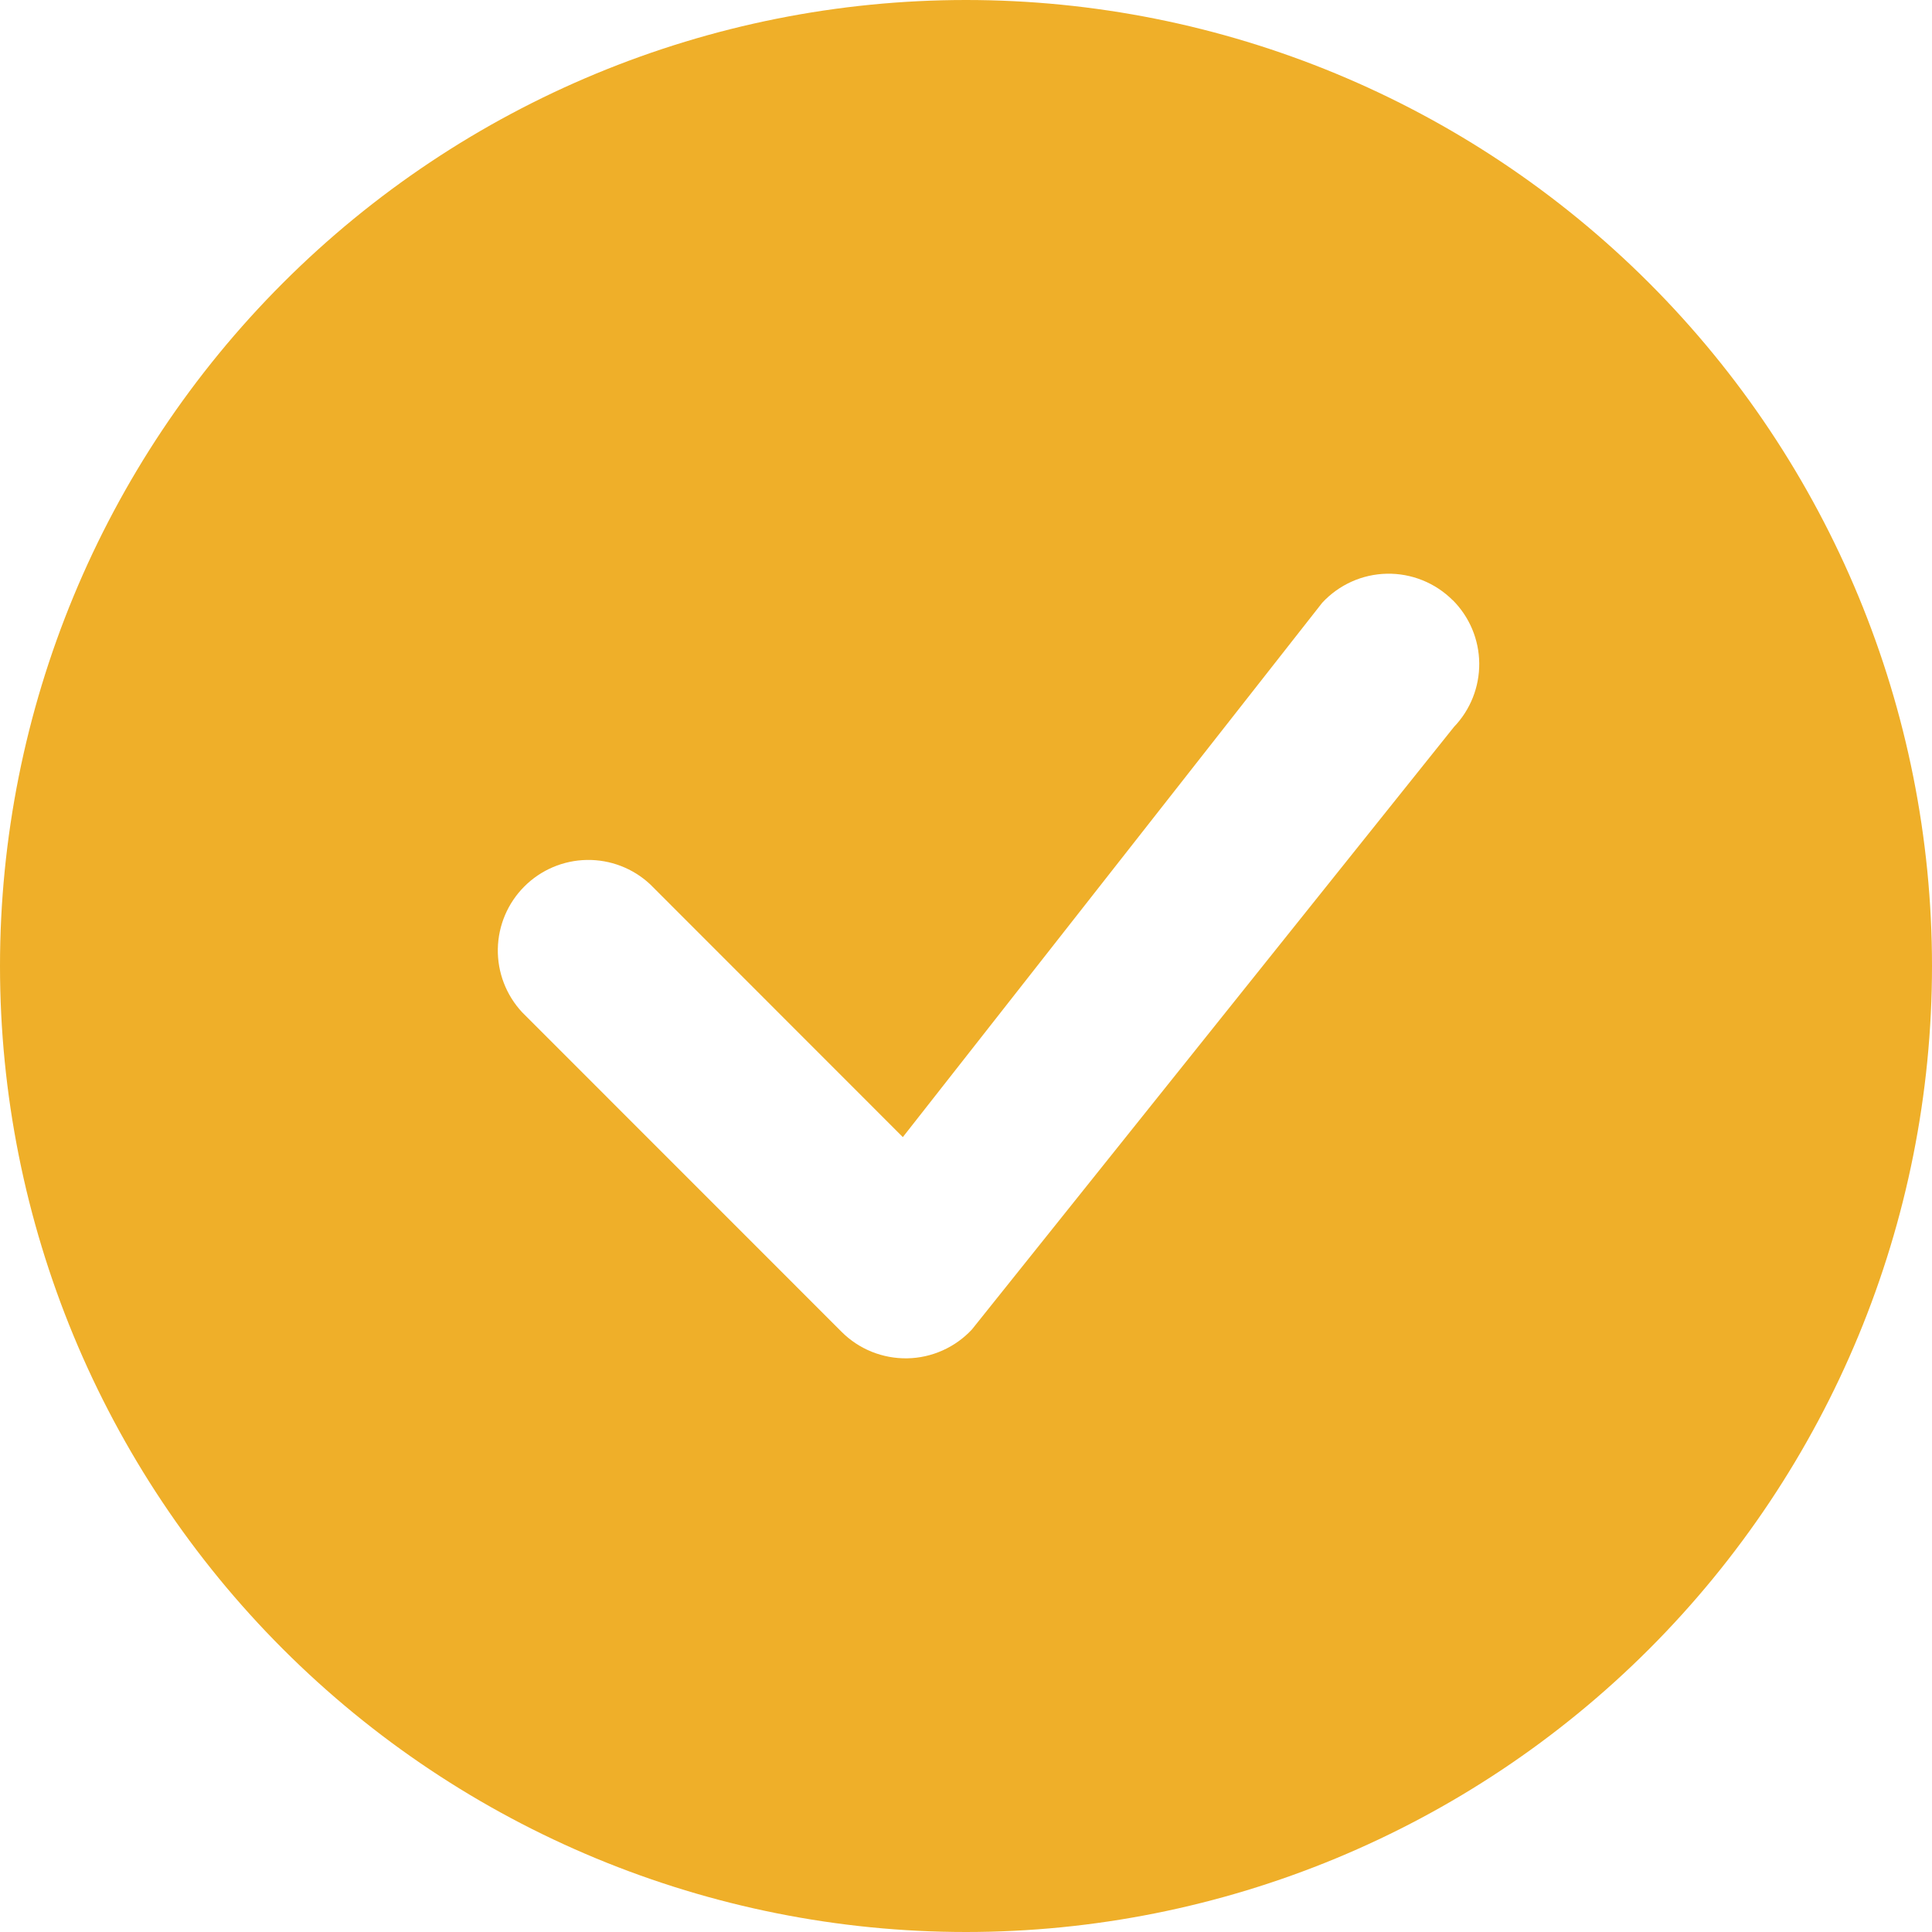
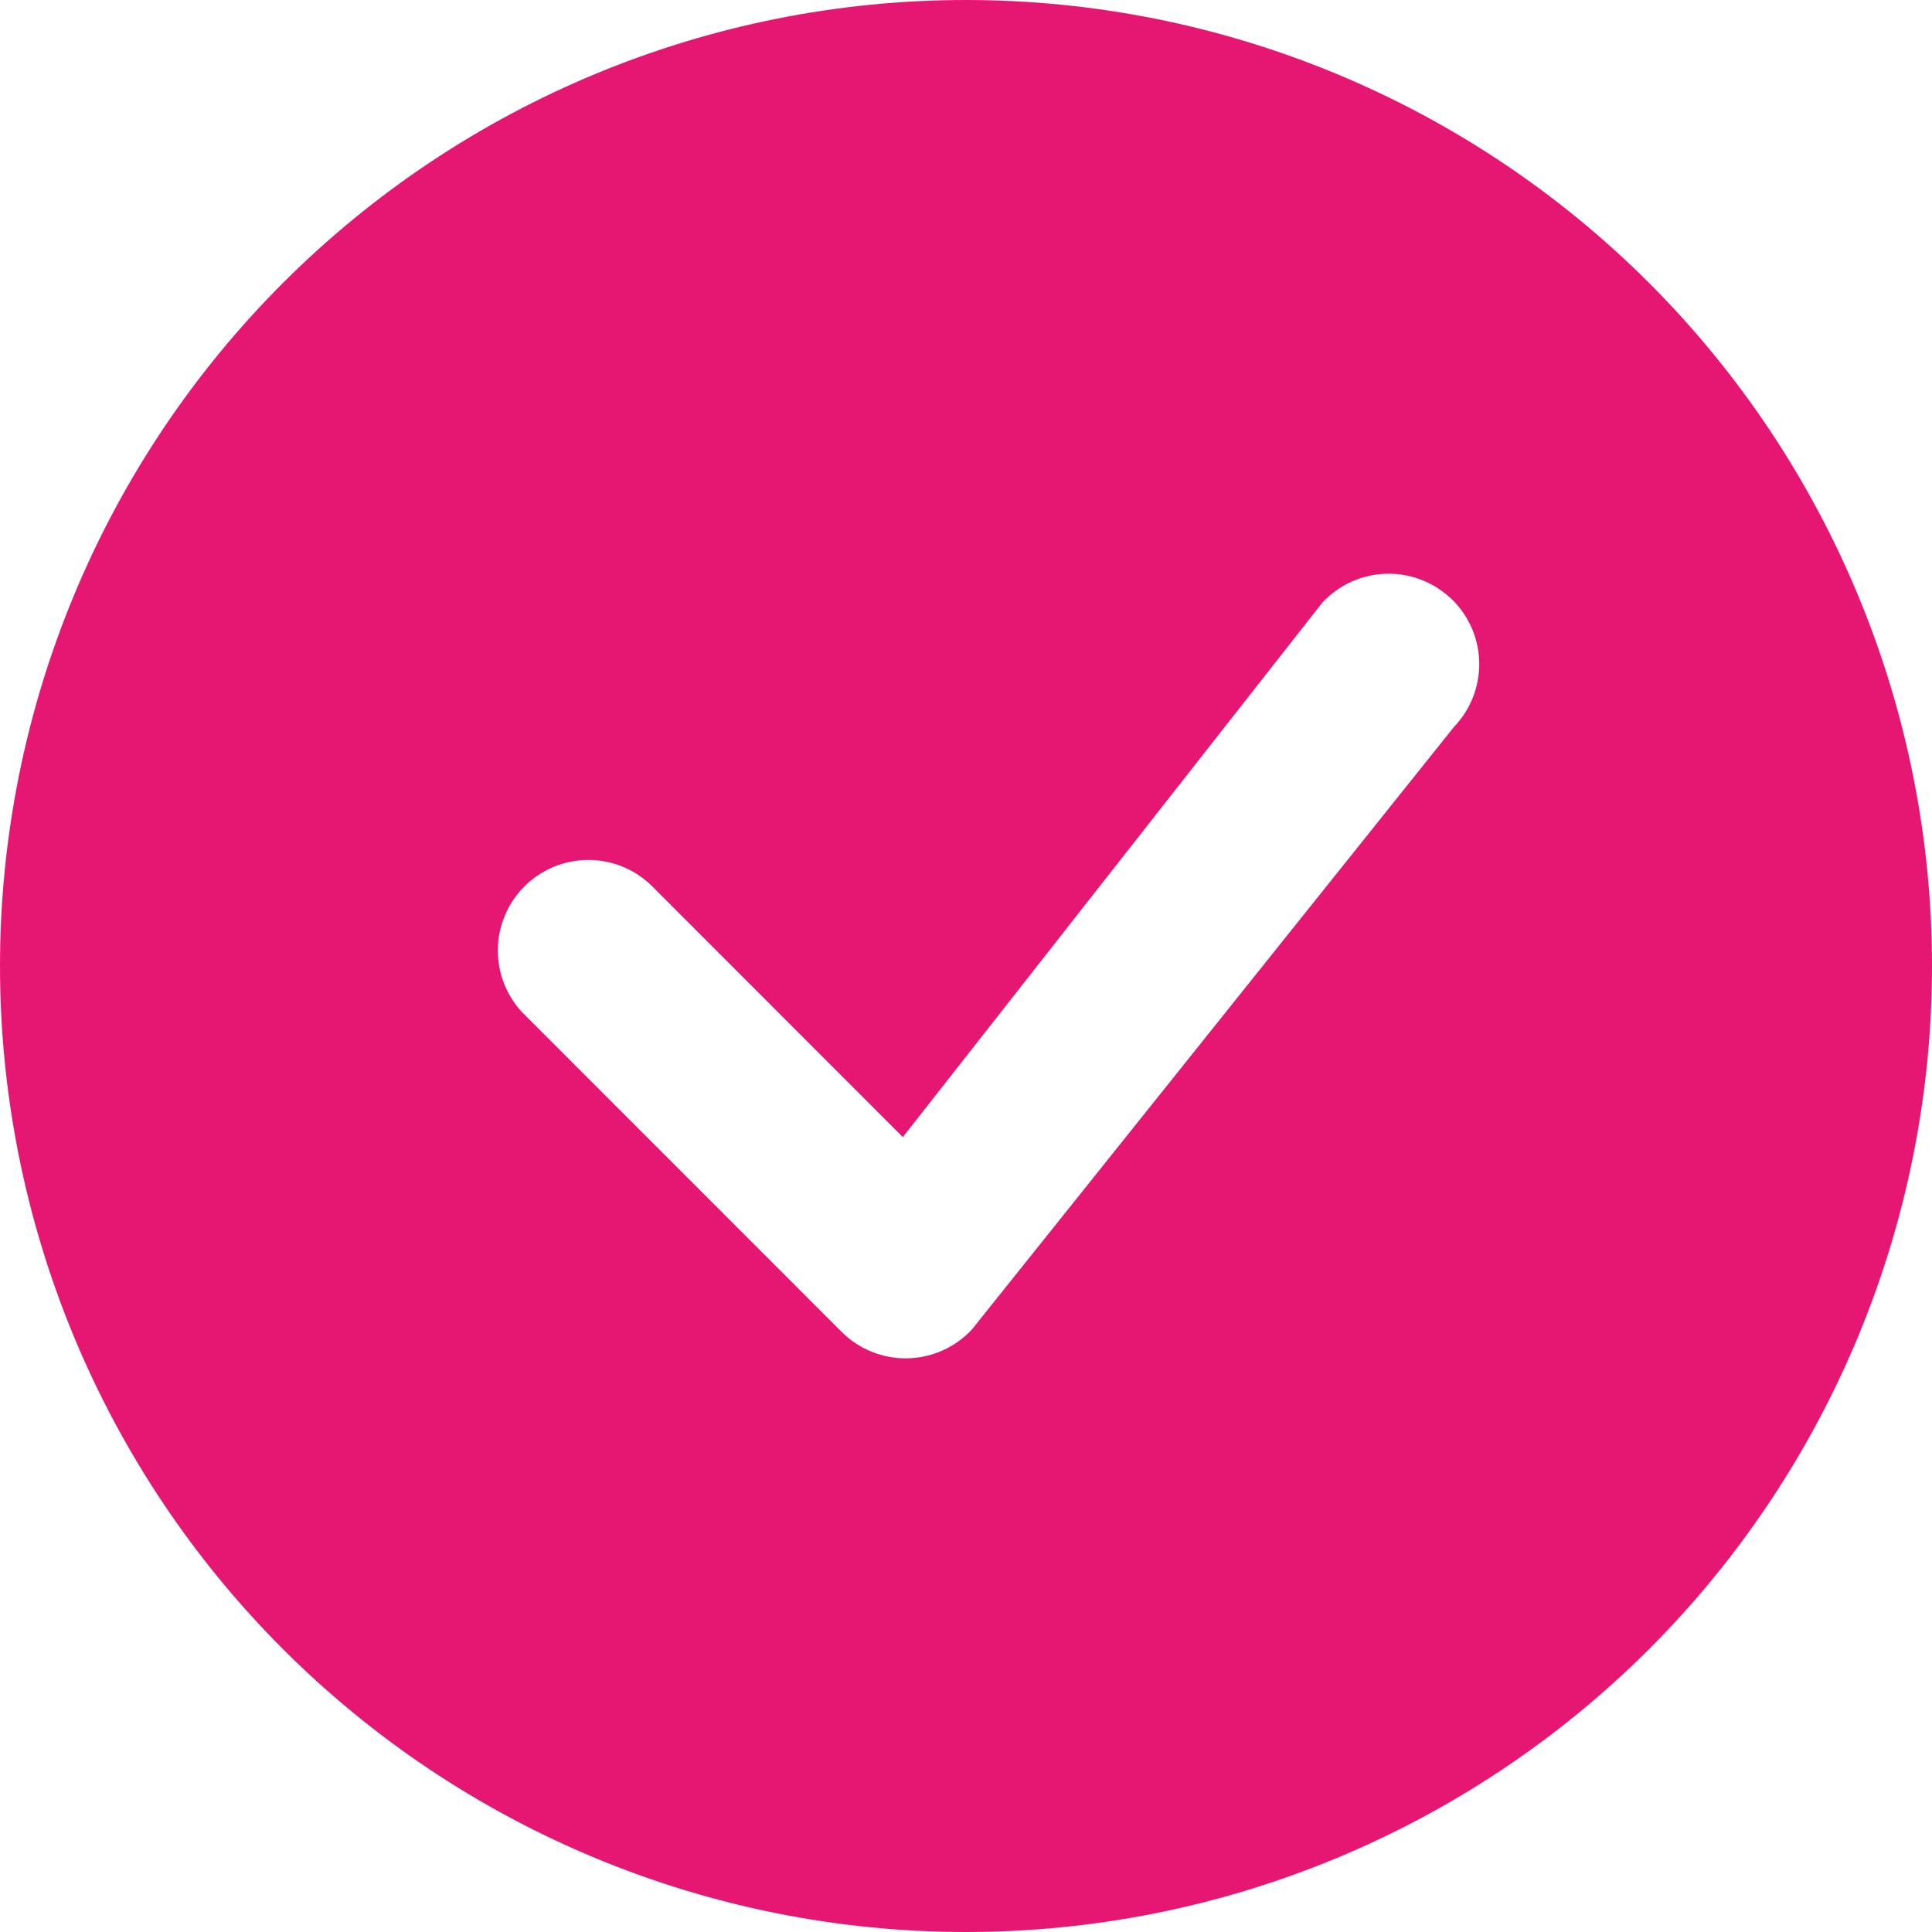
<svg xmlns="http://www.w3.org/2000/svg" width="46" height="46" viewBox="0 0 46 46" fill="none">
-   <path fill-rule="evenodd" clip-rule="evenodd" d="M46 23C46 29.1 43.577 34.95 39.264 39.264C34.95 43.577 29.1 46 23 46C16.9 46 11.05 43.577 6.737 39.264C2.423 34.95 0 29.1 0 23C0 16.9 2.423 11.05 6.737 6.737C11.05 2.423 16.9 0 23 0C29.1 0 34.95 2.423 39.264 6.737C43.577 11.05 46 16.9 46 23ZM34.586 14.289C34.381 14.084 34.136 13.923 33.867 13.815C33.598 13.707 33.31 13.654 33.02 13.66C32.73 13.666 32.445 13.73 32.18 13.849C31.916 13.968 31.678 14.139 31.481 14.352L21.496 27.074L15.479 21.054C15.07 20.673 14.53 20.465 13.971 20.475C13.412 20.485 12.879 20.711 12.484 21.107C12.089 21.502 11.863 22.035 11.853 22.593C11.843 23.152 12.051 23.692 12.431 24.101L20.039 31.711C20.244 31.916 20.488 32.077 20.756 32.185C21.025 32.293 21.312 32.346 21.602 32.341C21.892 32.336 22.177 32.272 22.441 32.154C22.706 32.036 22.944 31.866 23.141 31.654L34.618 17.308C35.009 16.901 35.225 16.357 35.22 15.792C35.215 15.228 34.988 14.688 34.589 14.289H34.586Z" fill="#EFAF29" />
+   <path fill-rule="evenodd" clip-rule="evenodd" d="M46 23C46 29.1 43.577 34.95 39.264 39.264C34.95 43.577 29.1 46 23 46C16.9 46 11.05 43.577 6.737 39.264C2.423 34.95 0 29.1 0 23C0 16.9 2.423 11.05 6.737 6.737C11.05 2.423 16.9 0 23 0C29.1 0 34.95 2.423 39.264 6.737C43.577 11.05 46 16.9 46 23ZM34.586 14.289C34.381 14.084 34.136 13.923 33.867 13.815C33.598 13.707 33.31 13.654 33.02 13.66C32.73 13.666 32.445 13.73 32.18 13.849C31.916 13.968 31.678 14.139 31.481 14.352L21.496 27.074L15.479 21.054C15.07 20.673 14.53 20.465 13.971 20.475C13.412 20.485 12.879 20.711 12.484 21.107C12.089 21.502 11.863 22.035 11.853 22.593C11.843 23.152 12.051 23.692 12.431 24.101L20.039 31.711C20.244 31.916 20.488 32.077 20.756 32.185C21.025 32.293 21.312 32.346 21.602 32.341C21.892 32.336 22.177 32.272 22.441 32.154C22.706 32.036 22.944 31.866 23.141 31.654L34.618 17.308C35.009 16.901 35.225 16.357 35.22 15.792C35.215 15.228 34.988 14.688 34.589 14.289H34.586Z" fill="#E61773" />
</svg>
